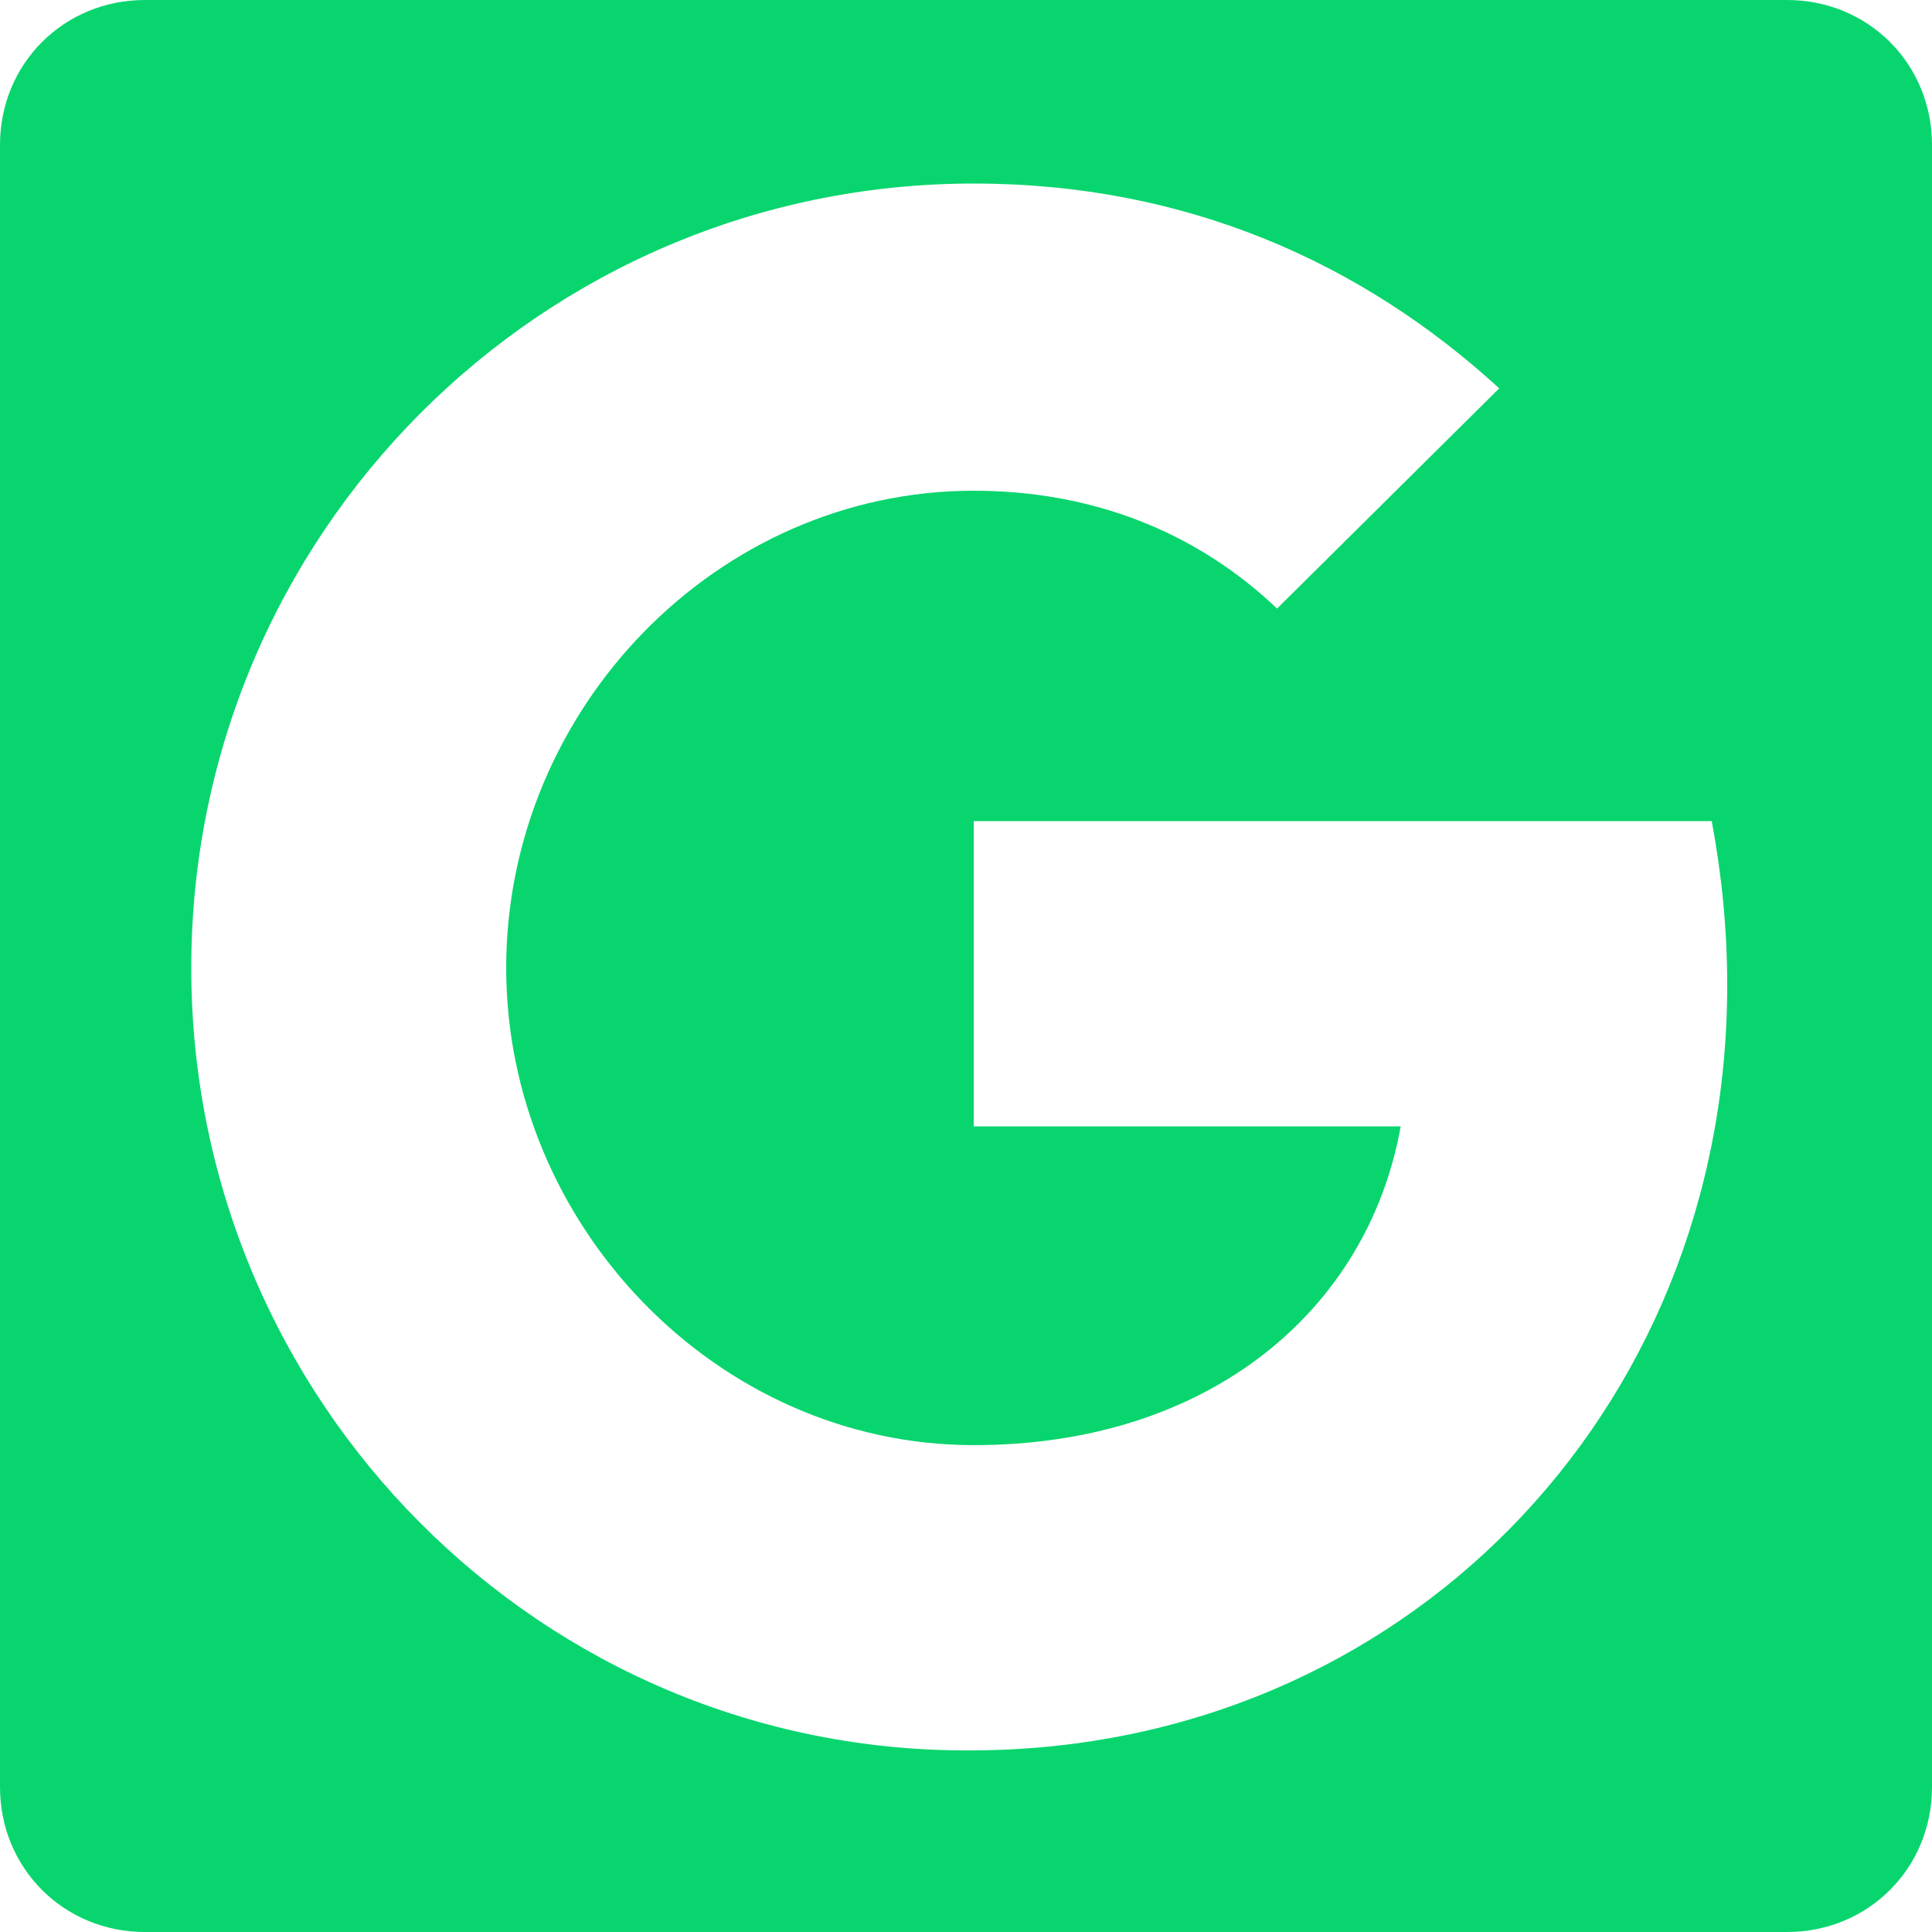
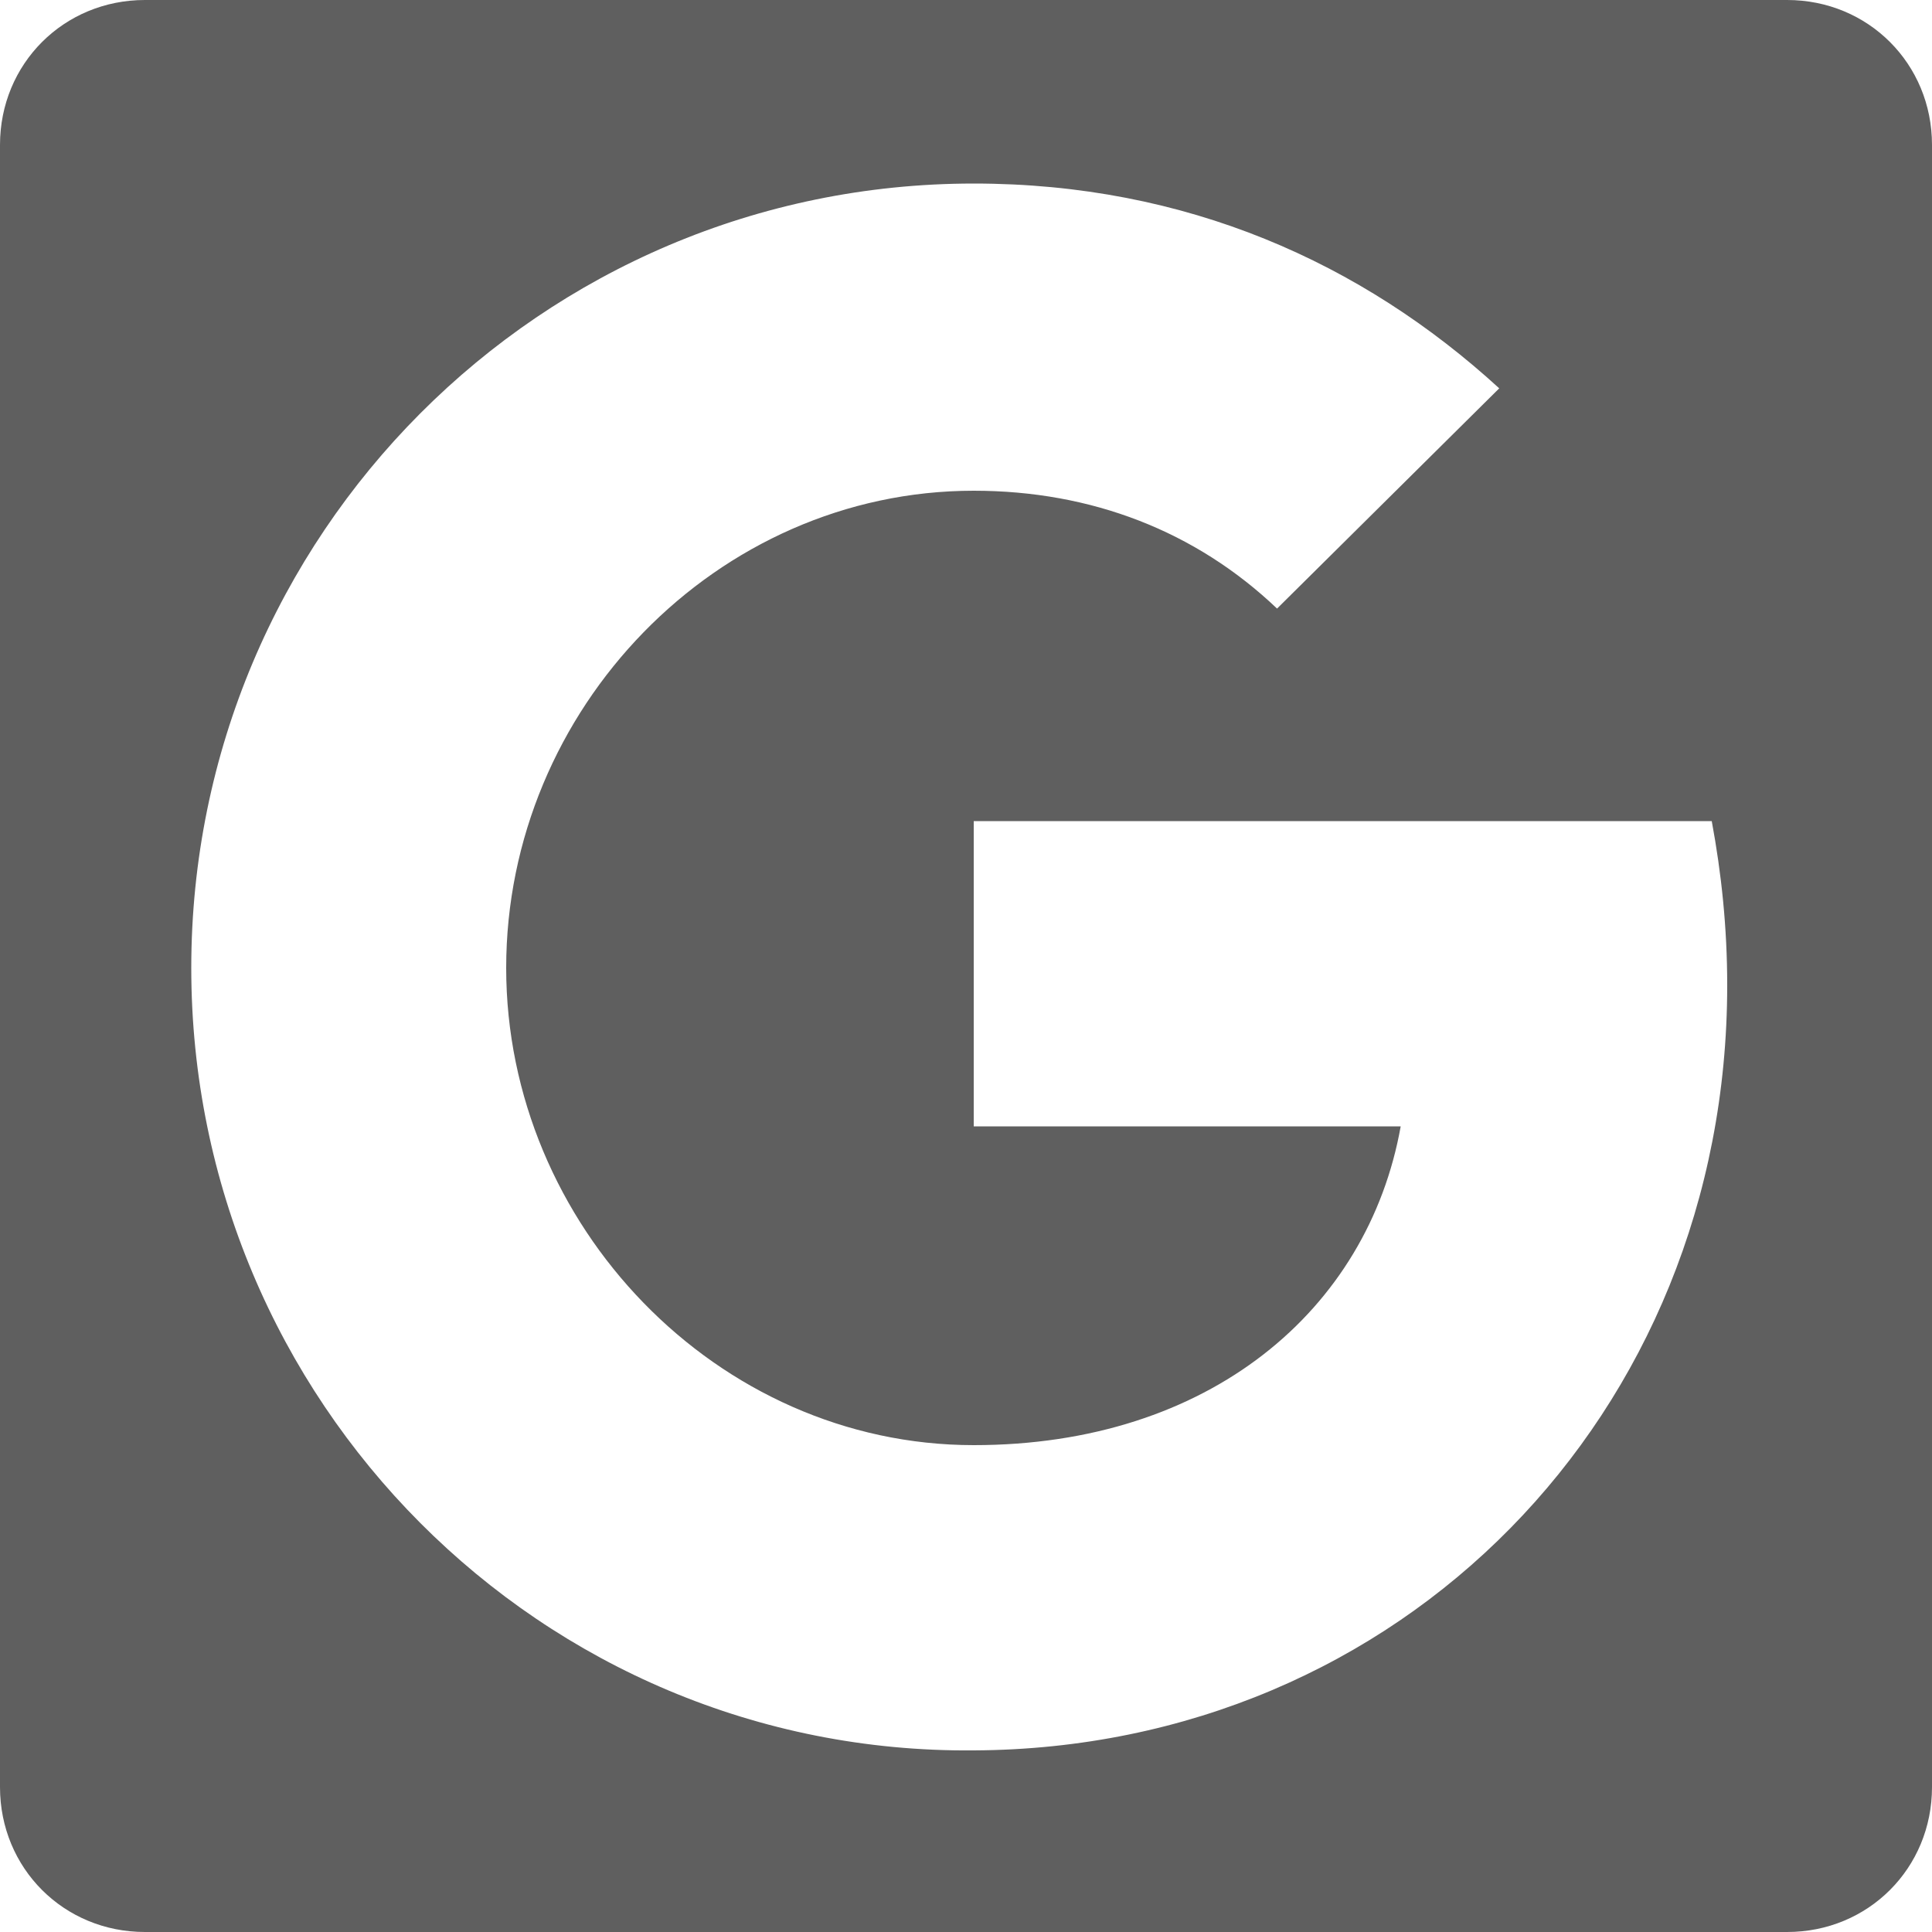
<svg xmlns="http://www.w3.org/2000/svg" role="img" width="1000mm" height="1000mm" viewBox="0 0 1000 1000" style="max-width:1.6em; height: auto;">
-   <path id="path" style="opacity:1;vector-effect:none;fill:#00d369f6;fill-opacity:1;" d="M 75 0C 75 0 75 0 75 0C 33 0 0 33 0 75C 0 75 0 925 0 925C 0 967 33 1000 75 1000C 75 1000 925 1000 925 1000C 967 1000 1000 967 1000 925C 1000 925 1000 75 1000 75C 1000 33 967 0 925 0C 925 0 75 0 75 0 M 504 425C 504 425 886 425 886 425C 891 452 894 480 894 510C 894 732 725 905 504 906C 280 908 99 725 99 501C 99 277 280 95 504 95C 614 95 705 136 776 201C 776 201 661 315 661 315C 661 315 661 315 661 315C 619 275 565 254 504 254C 371 254 262 367 262 501C 262 634 371 748 504 748C 626 748 708 678 725 583C 725 583 504 583 504 583C 504 583 504 425 504 425" transform="">
+   <path id="path" style="opacity:1;vector-effect:none;fill:#5f5f5f;fill-opacity:1;" d="M 75 0C 75 0 75 0 75 0C 33 0 0 33 0 75C 0 75 0 925 0 925C 0 967 33 1000 75 1000C 75 1000 925 1000 925 1000C 967 1000 1000 967 1000 925C 1000 925 1000 75 1000 75C 1000 33 967 0 925 0C 925 0 75 0 75 0 M 504 425C 504 425 886 425 886 425C 891 452 894 480 894 510C 894 732 725 905 504 906C 280 908 99 725 99 501C 99 277 280 95 504 95C 614 95 705 136 776 201C 776 201 661 315 661 315C 661 315 661 315 661 315C 619 275 565 254 504 254C 371 254 262 367 262 501C 262 634 371 748 504 748C 626 748 708 678 725 583C 725 583 504 583 504 583C 504 583 504 425 504 425" transform="">
    </path>
</svg>
